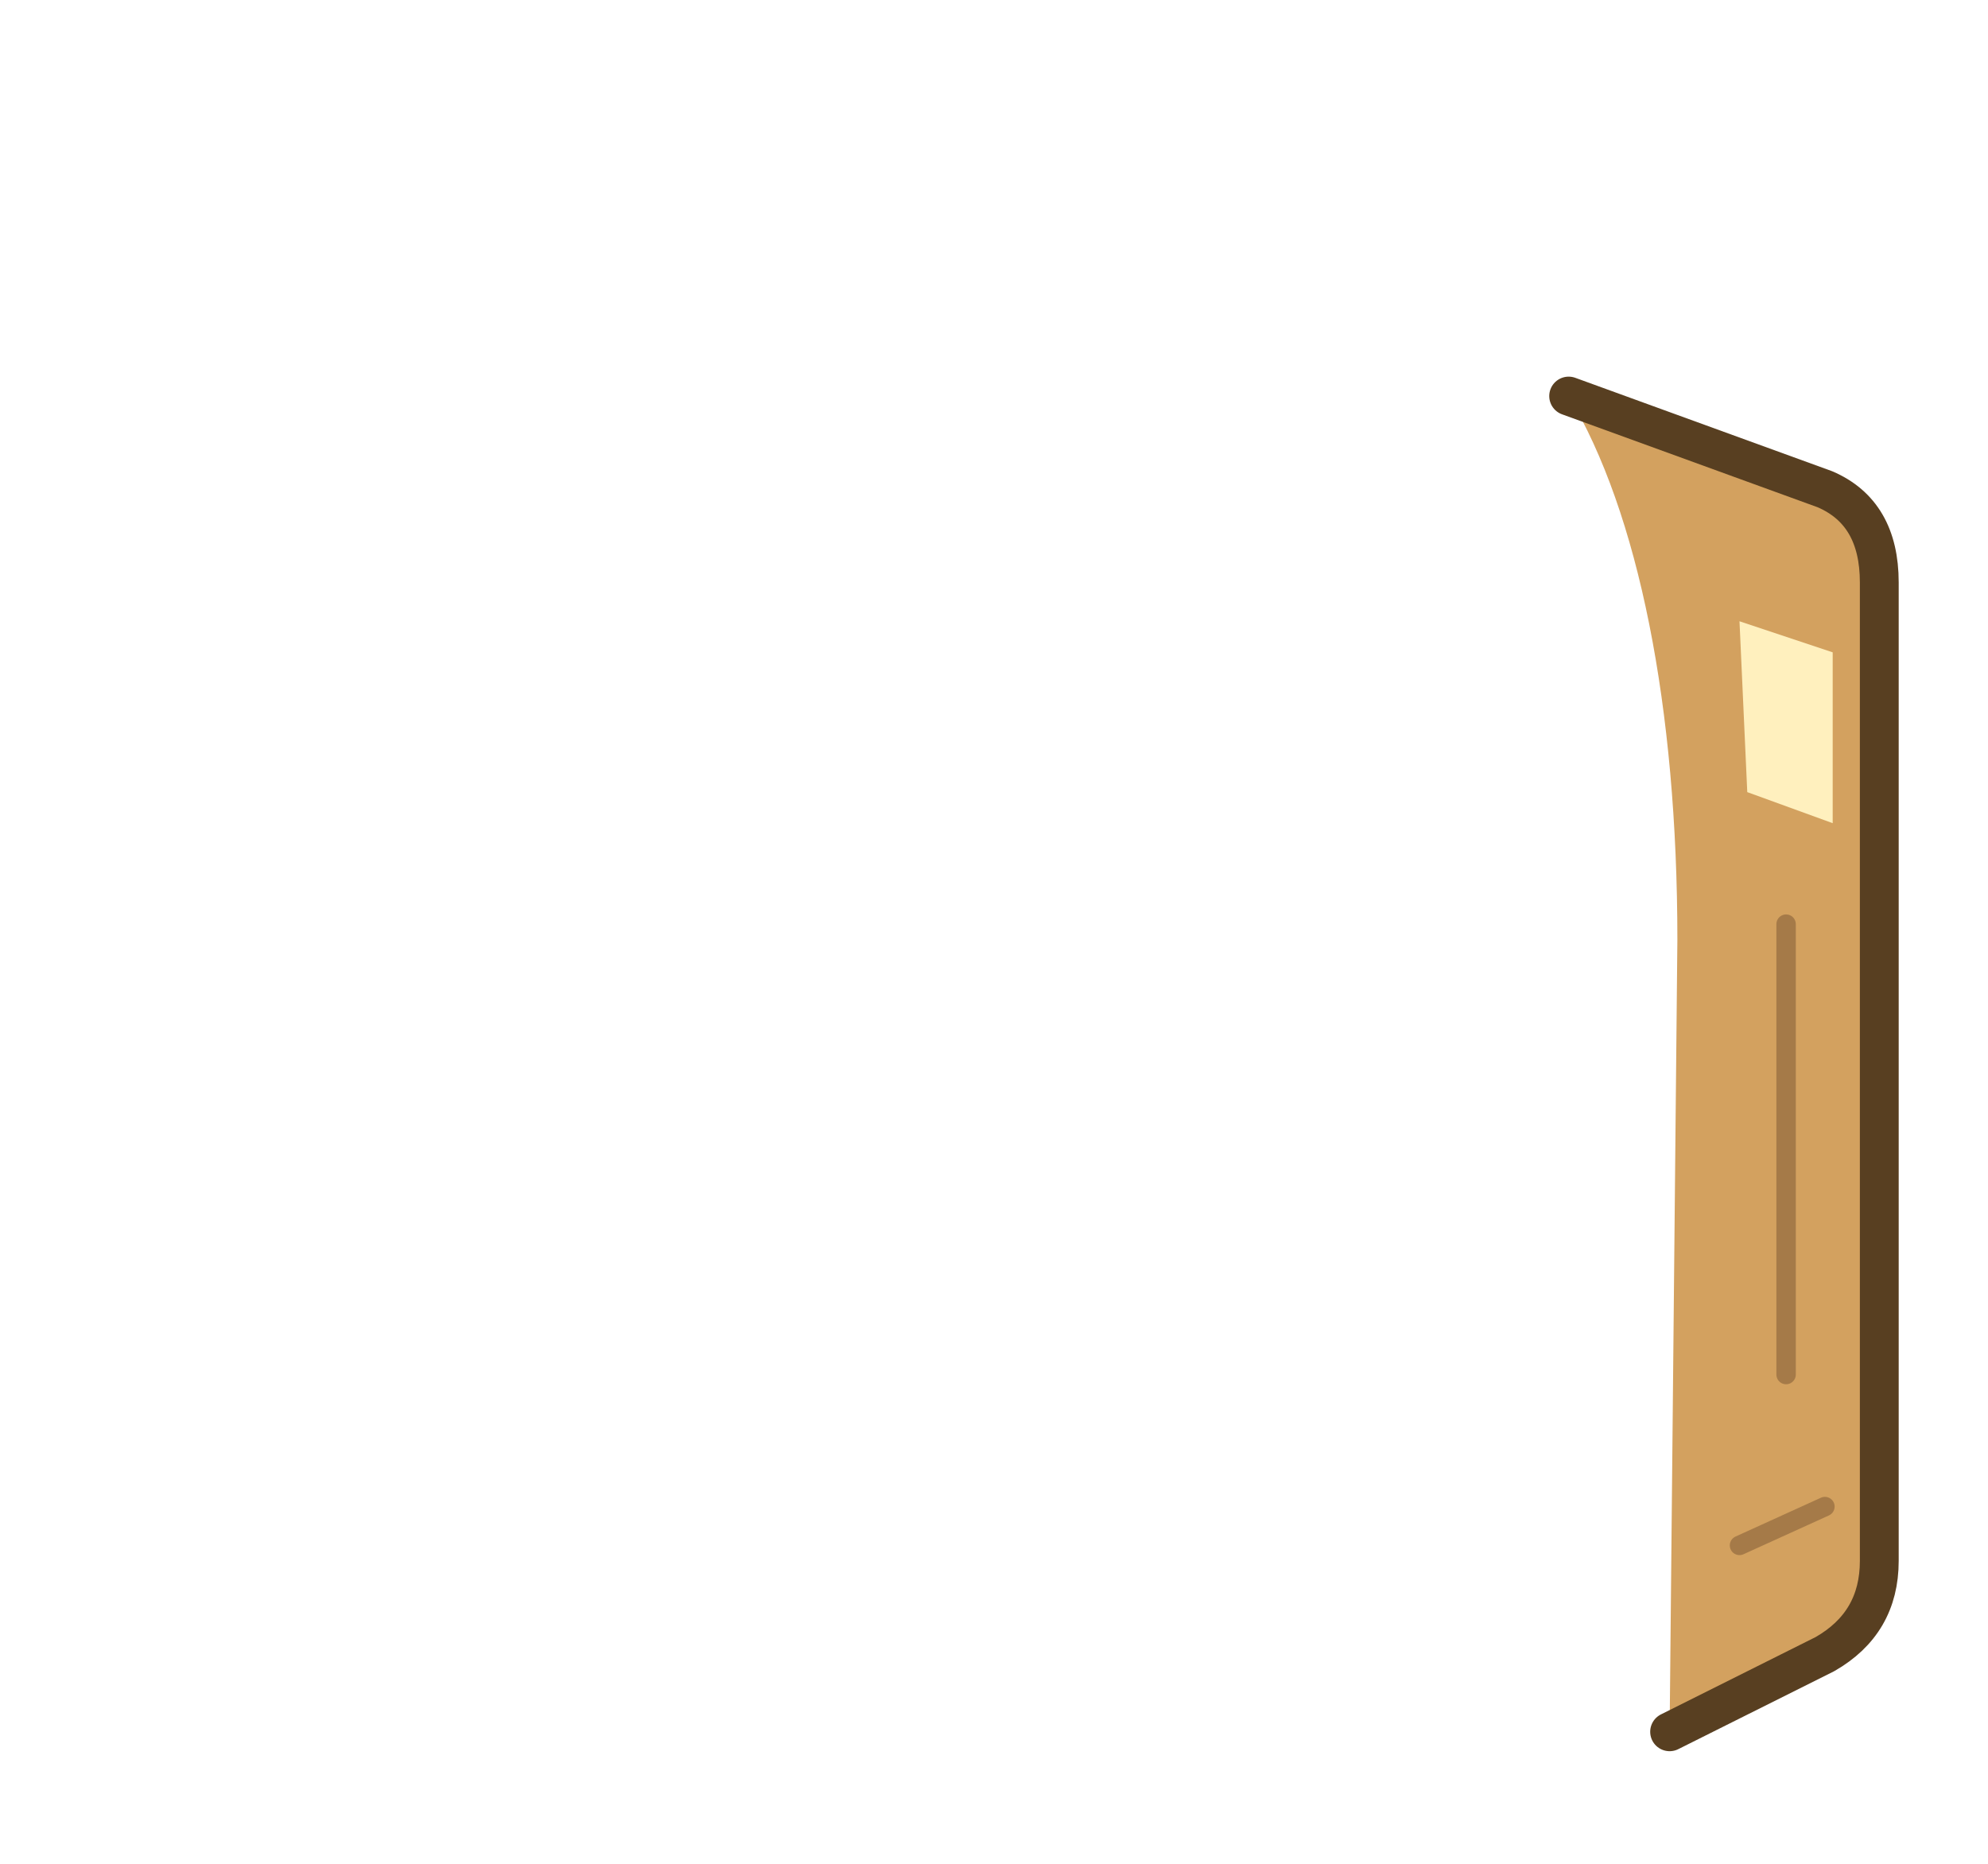
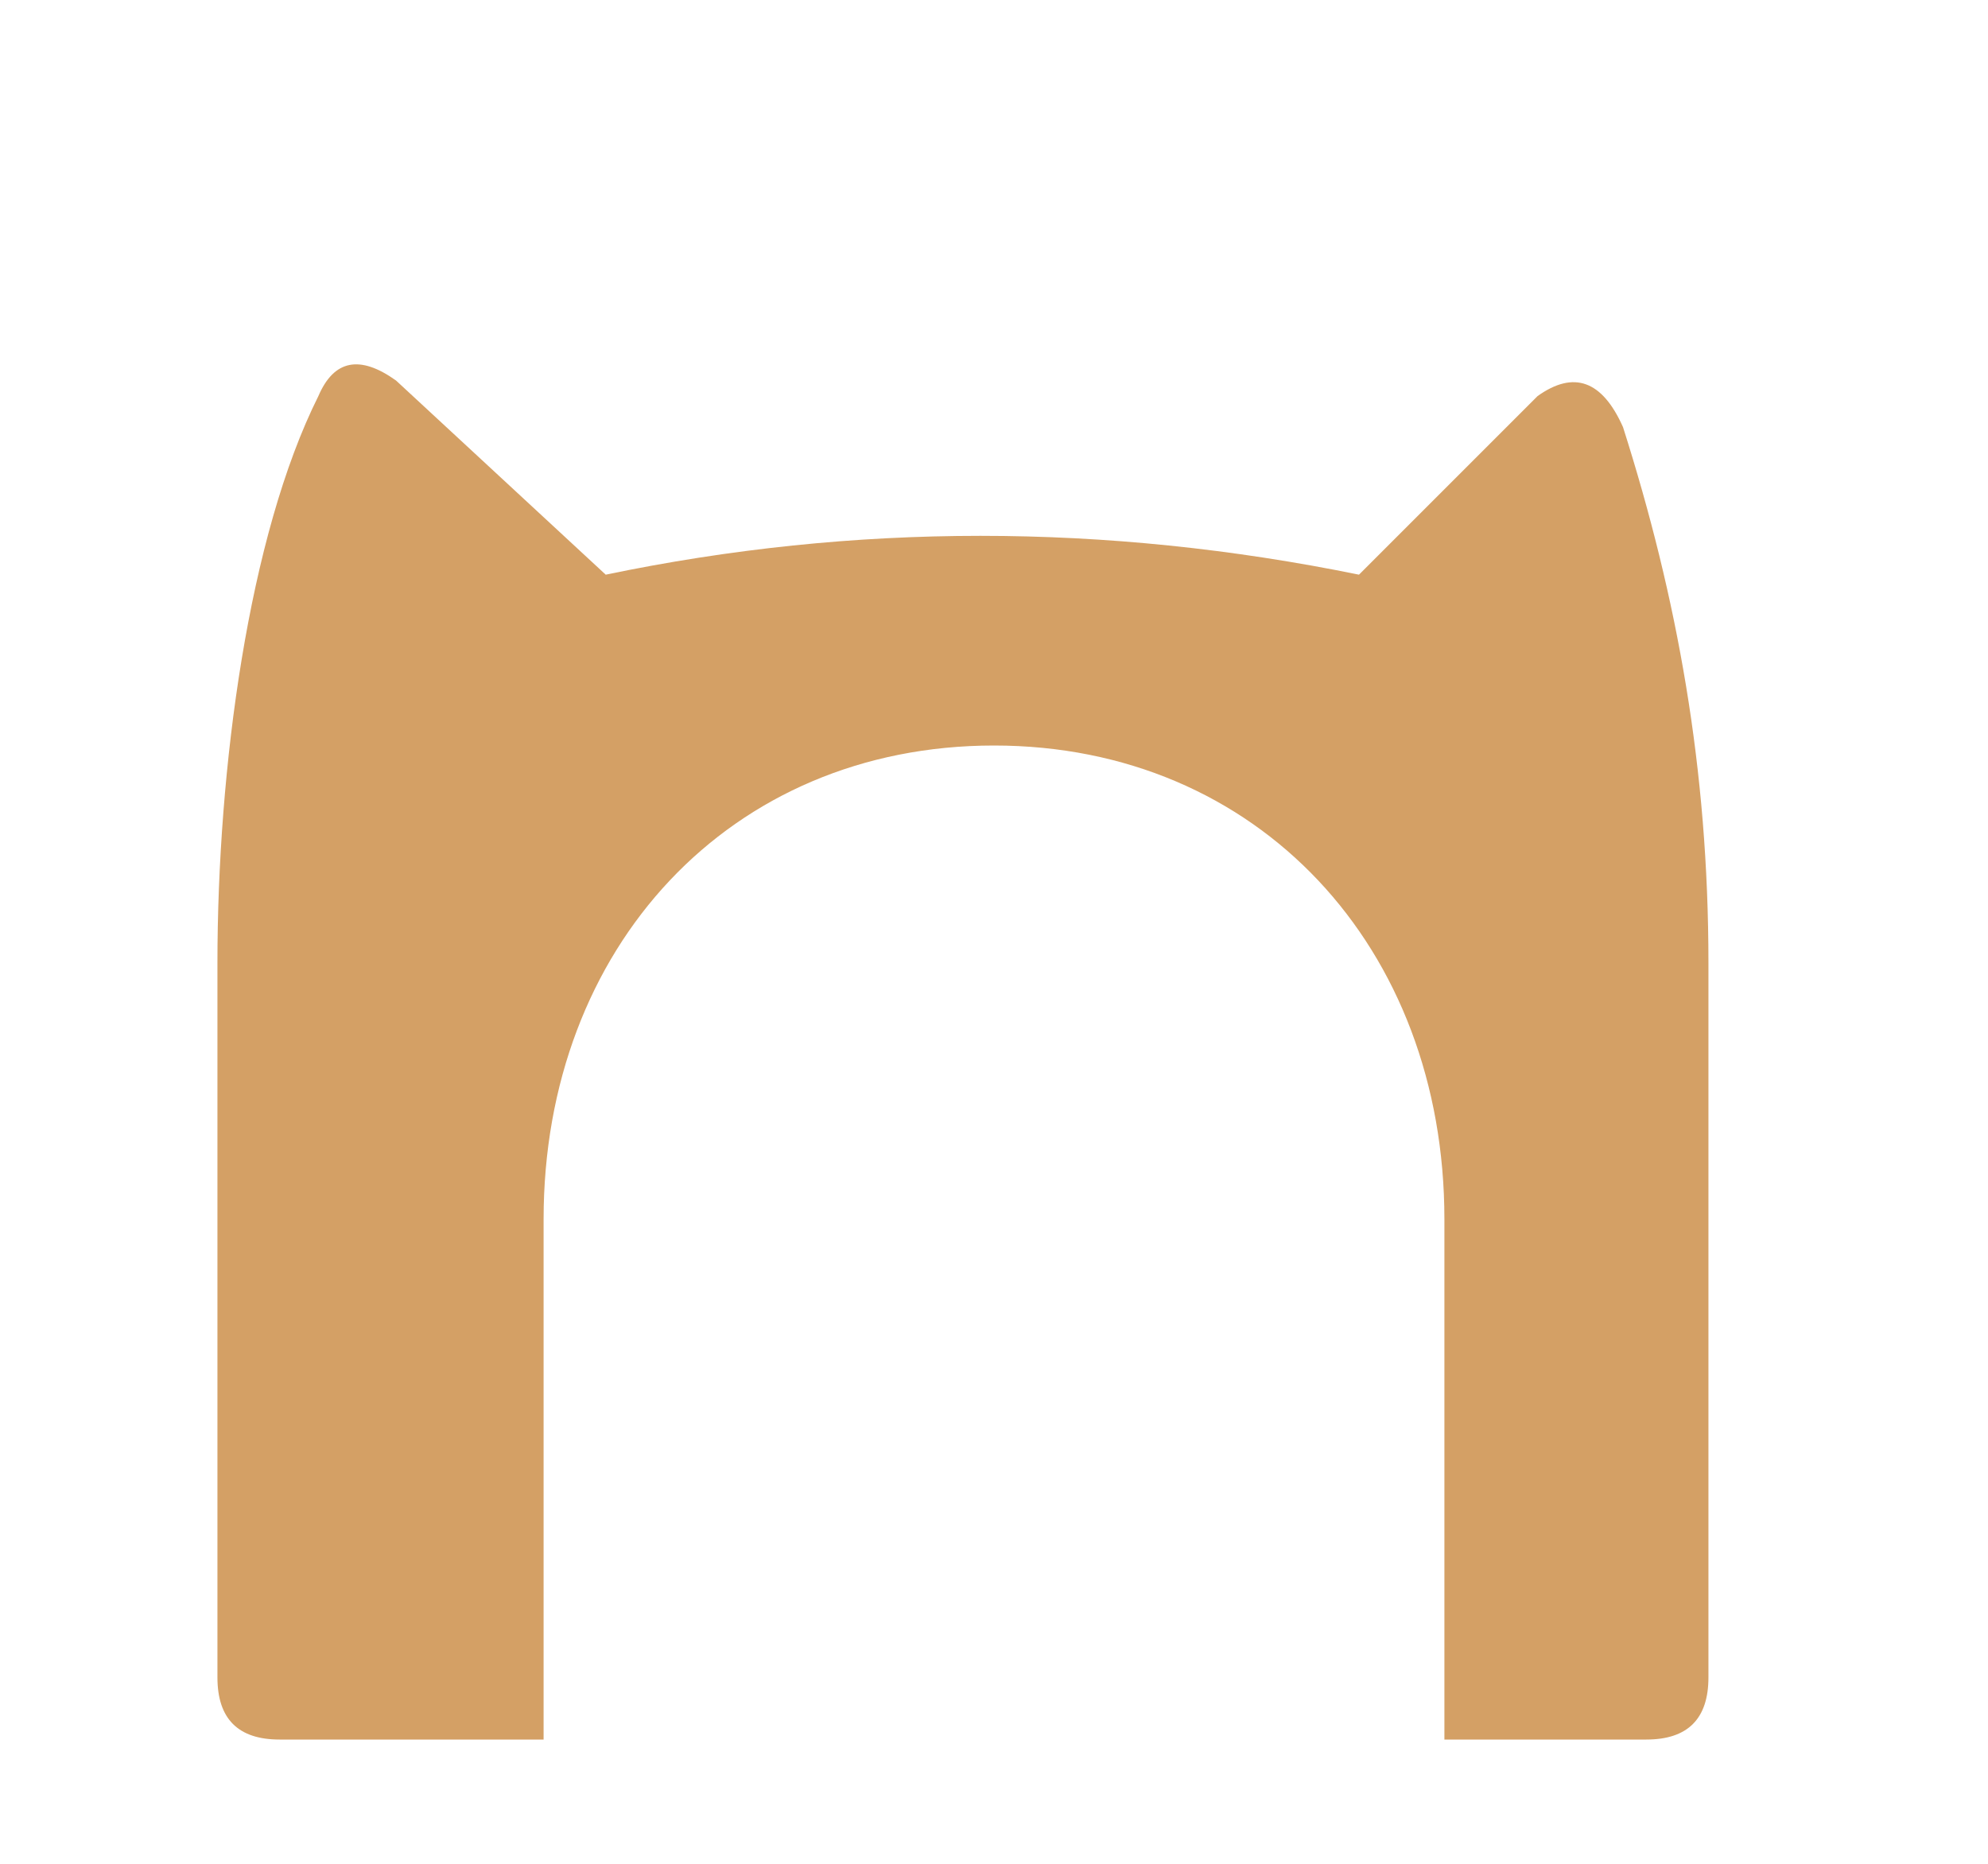
<svg xmlns="http://www.w3.org/2000/svg" width="256" height="240" viewBox="0 0 256 240">
  <g id="rear" stroke-linecap="round" stroke-linejoin="round">
-     <path d="M202 51 L235 63 Q242 66 242 75 V201 Q242 209 235 213 L215 223            L216 121 C216 91 211 66 202 51 Z" fill="#d3a15f" />
-     <path d="M202 51 L235 63 Q242 66 242 75 V201 Q242 209 235 213 L215 223" fill="none" stroke="#583f21" stroke-width="5" />
-     <path d="M224 80 L236 84 V106 L225 102 Z" fill="#fff0be" />
-     <path d="M230 119 V177" fill="none" stroke="#a57a48" stroke-width="2.5" />
-     <path d="M224 199 L235 194" fill="none" stroke="#a57a48" stroke-width="2.5" />
+     <path d="M28 216 V124 C28 99 32 69 41 51 Q44 44 51 49 L78 74 Q126 64 175 74 L198 51 Q205 46 209 55 C216 77 220 99 220 124 V216 Q220 224 212 224 H186 V157 C186 122 162 96 128 96 C94 96 70 122 70 157 V224 H36 Q28 224 28 216 Z" fill="#d4a065" />
  </g>
</svg>
